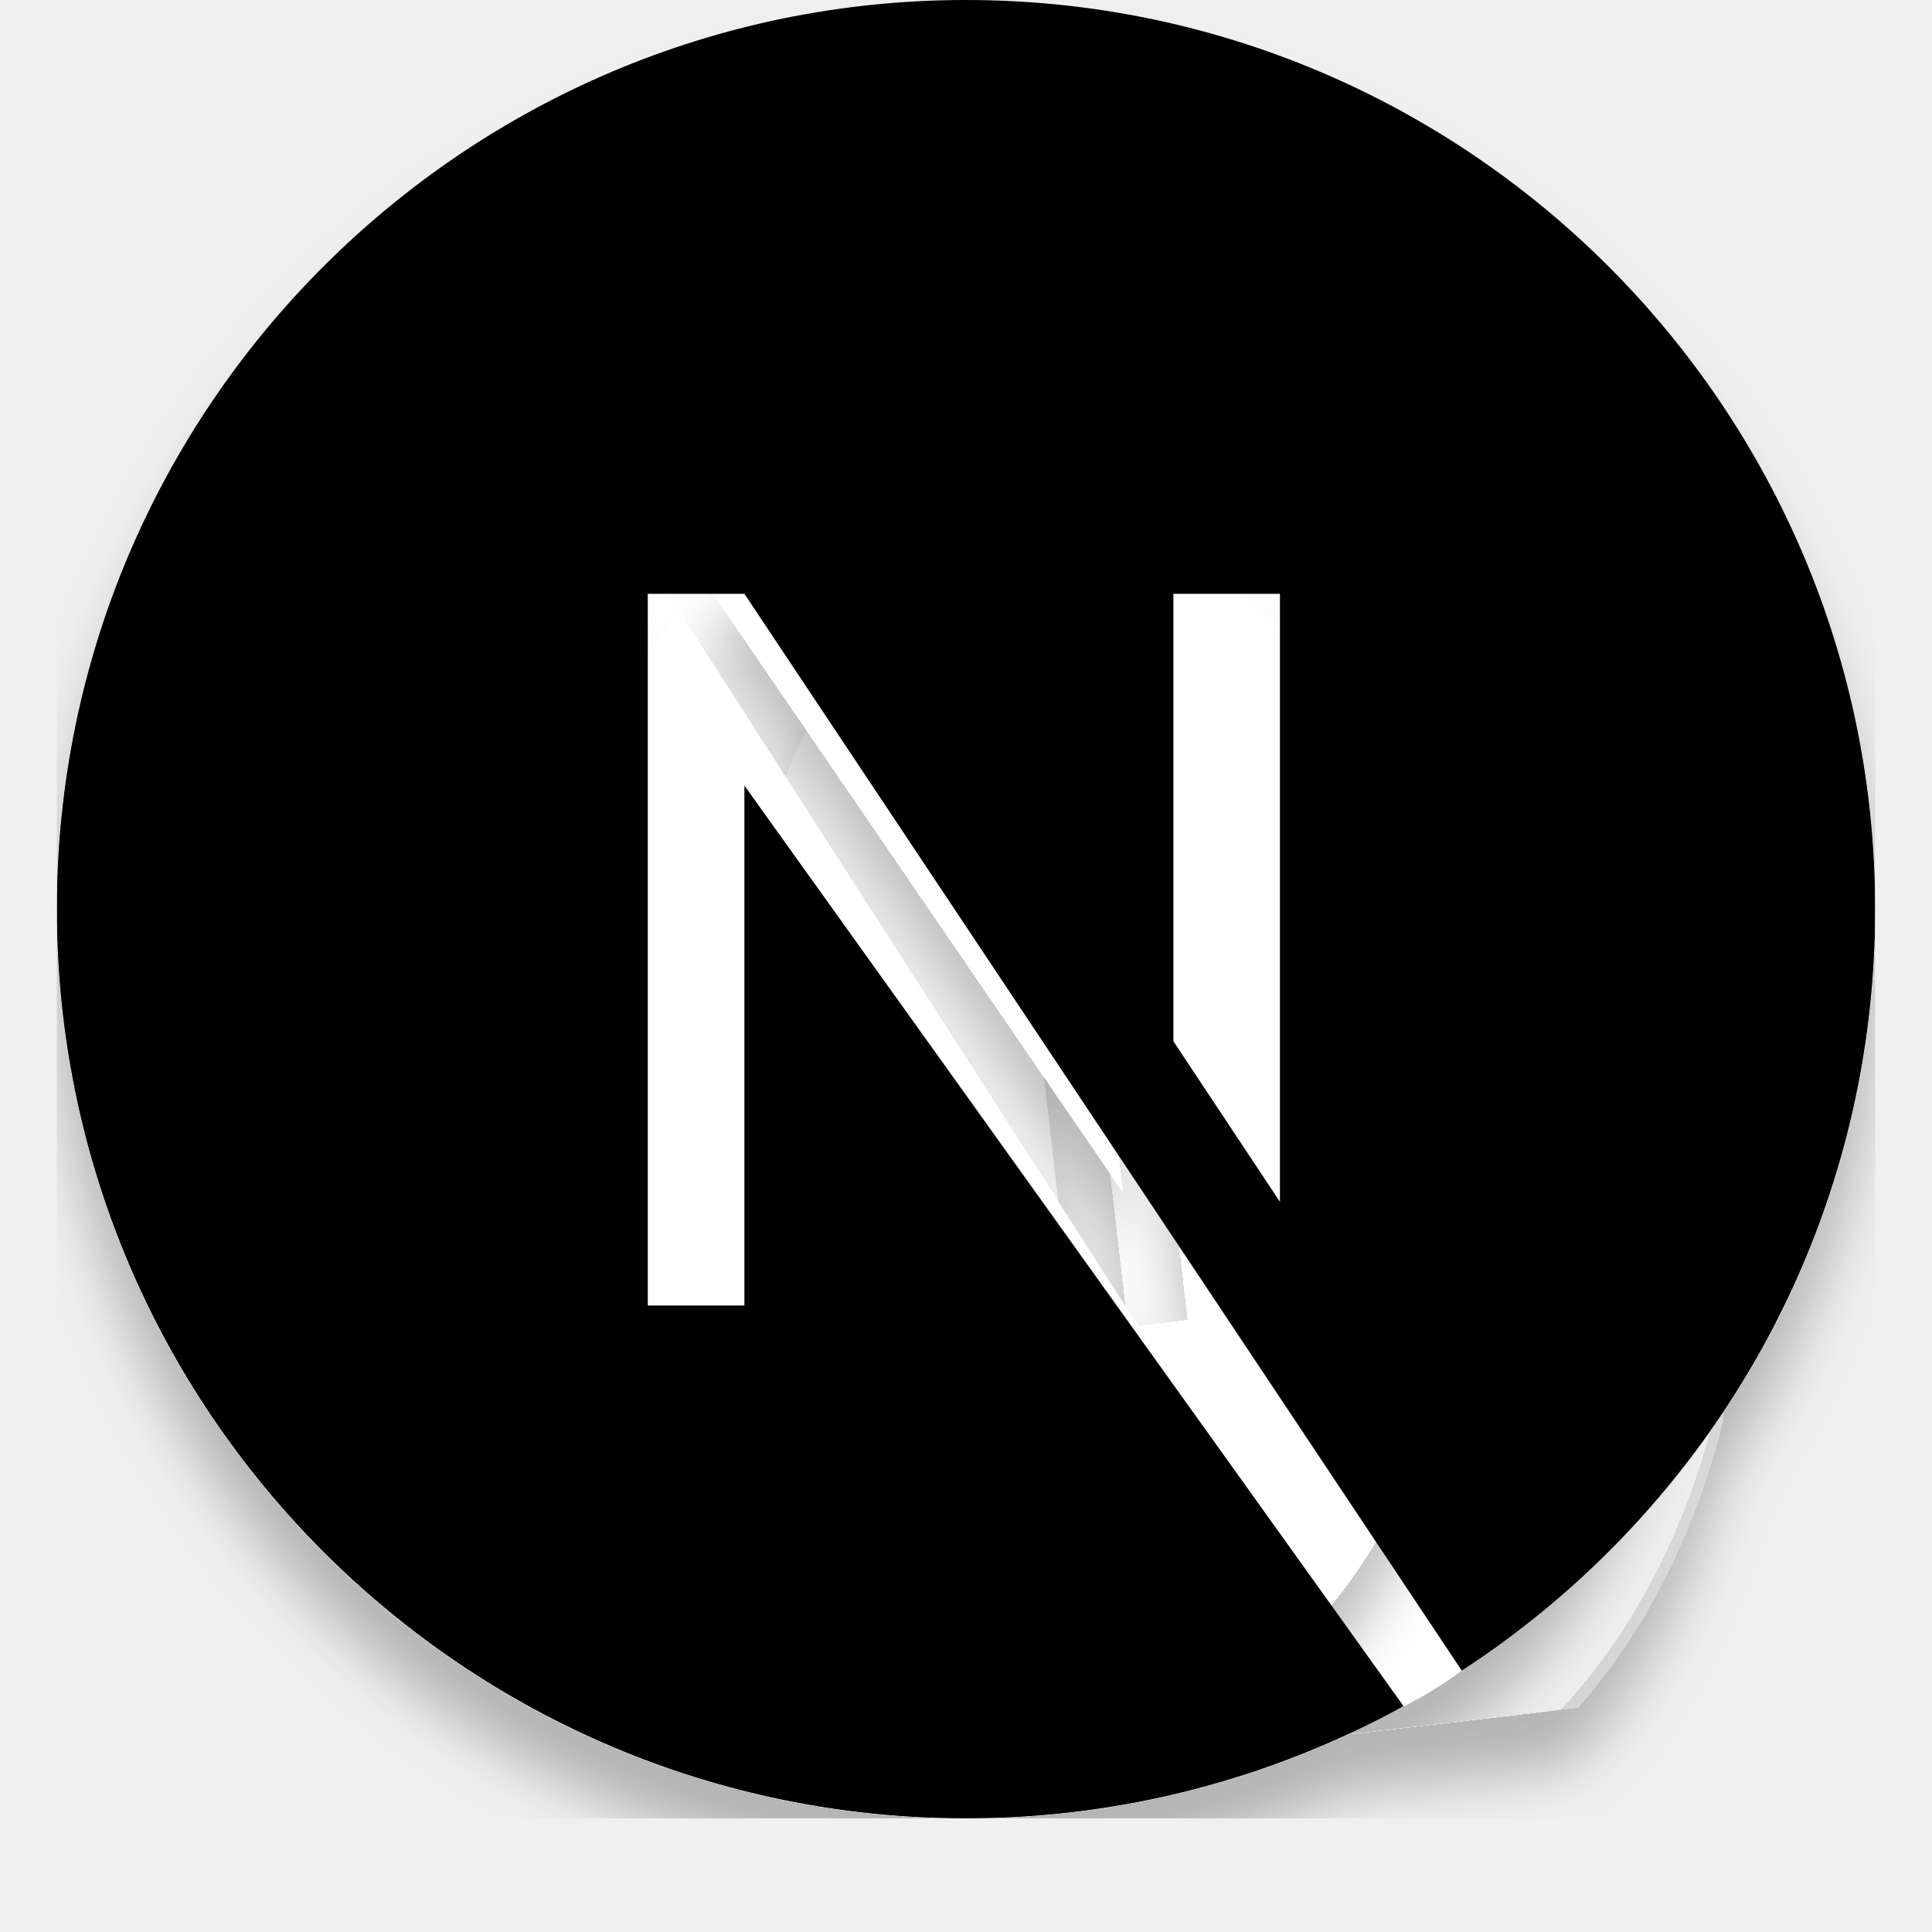
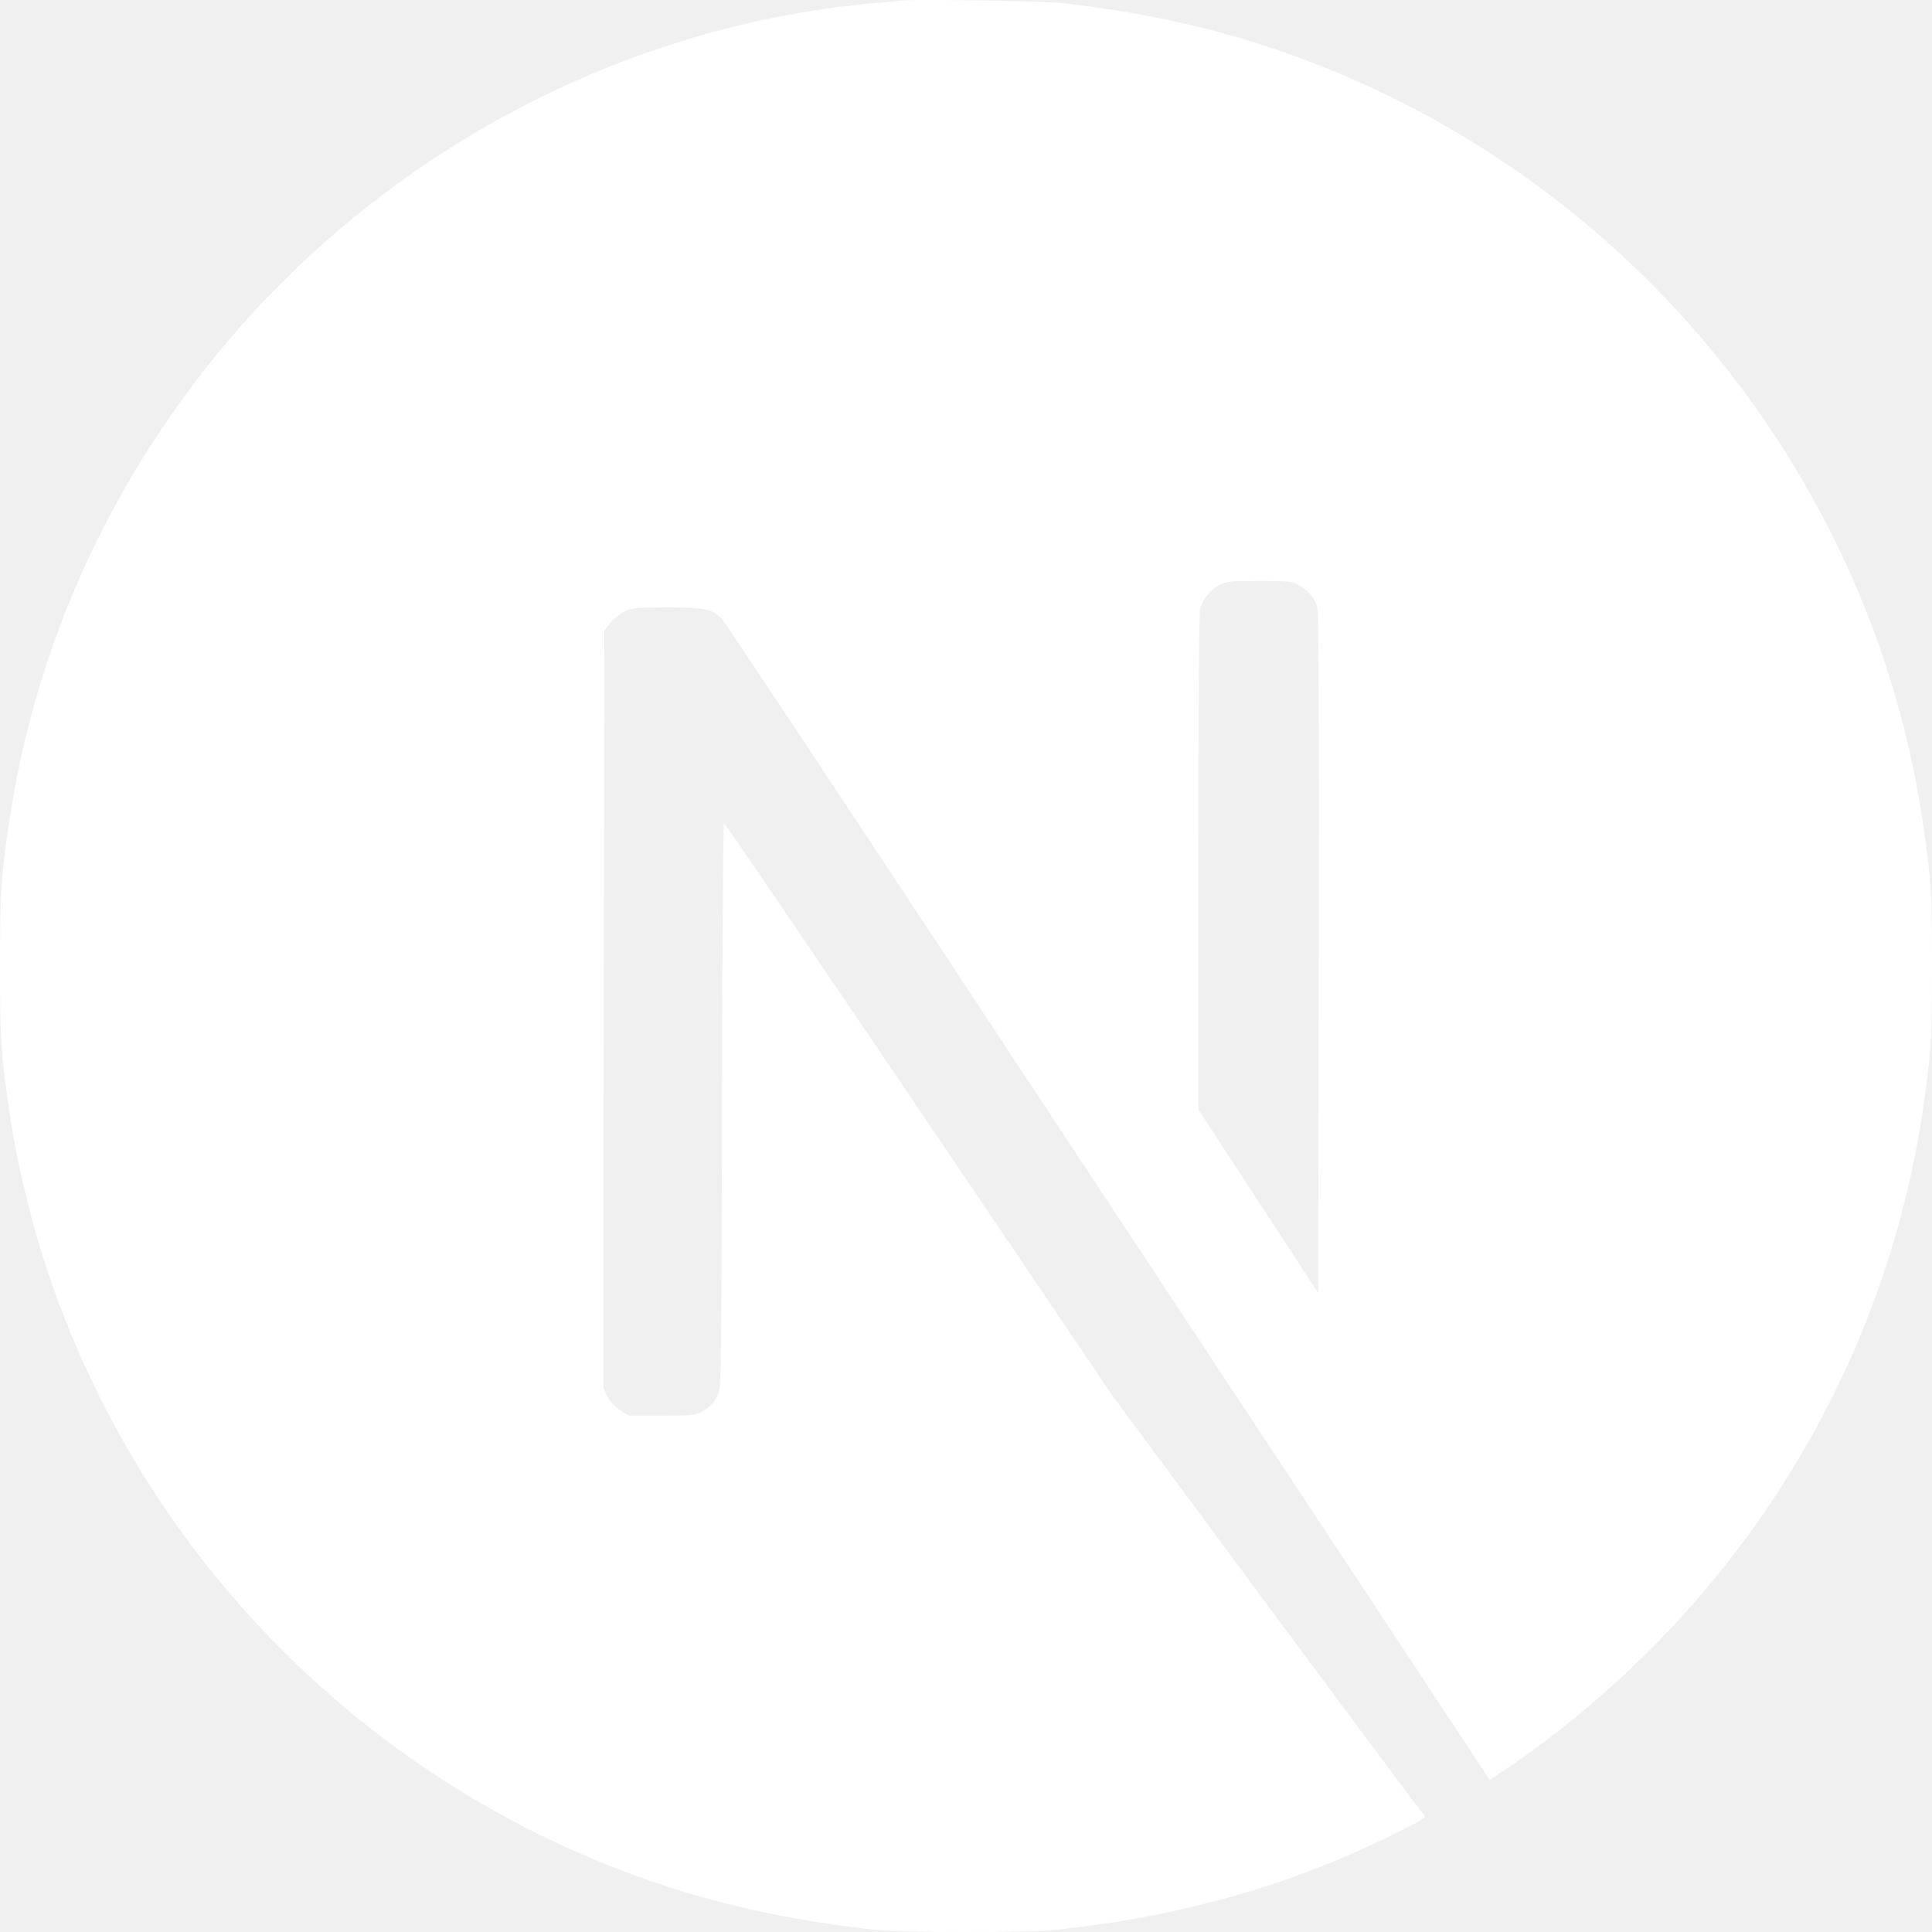
- <svg xmlns="http://www.w3.org/2000/svg" width="136" height="136" viewBox="0 0 136 136" fill="none">
-   <g clip-path="url(#clip0_26_2)" filter="url(#filter0_d_26_2)">
-     <g clip-path="url(#clip1_26_2)" filter="url(#filter1_d_26_2)">
-       <path d="M66.672 94.541C85.037 94.26 99.661 73.846 99.282 49.016C98.903 24.187 83.663 4.228 65.297 4.508C59.47 4.597 54.039 6.721 49.358 10.31L74.194 55.52L73.801 29.776L77.339 29.722L77.877 64.962L74.339 65.016L47.252 12.101C38.269 20.258 32.446 34.207 32.687 50.033C33.066 74.862 48.306 94.821 66.672 94.541ZM54.265 35.211L58.289 43.099L58.627 65.255L54.725 65.315L54.265 35.211Z" fill="white" />
-     </g>
-     <g clip-path="url(#clip2_26_2)" filter="url(#filter2_d_26_2)">
-       <path d="M52.672 113.541C71.037 113.26 85.661 92.846 85.282 68.016C84.903 43.187 69.663 23.228 51.297 23.508C45.47 23.597 40.039 25.721 35.358 29.31L60.194 74.52L59.801 48.776L63.339 48.722L63.877 83.962L60.339 84.016L33.252 31.101C24.269 39.258 18.445 53.207 18.687 69.033C19.066 93.862 34.306 113.821 52.672 113.541ZM40.265 54.211L44.289 62.099L44.627 84.255L40.725 84.315L40.265 54.211Z" fill="white" />
-     </g>
-     <g clip-path="url(#clip3_26_2)" filter="url(#filter3_d_26_2)">
-       <path d="M90.427 122.597C108.674 120.495 121.19 98.654 118.338 73.893C115.485 49.132 98.33 30.709 80.083 32.812C74.293 33.479 69.1 36.138 64.8 40.188L94.022 82.878L91.064 57.205L94.579 56.8L98.628 91.943L95.113 92.348L62.883 42.185C54.758 51.224 50.354 65.734 52.172 81.516C55.025 106.277 72.18 124.7 90.427 122.597ZM72.166 64.571L76.956 72.051L79.502 94.146L75.625 94.593L72.166 64.571Z" fill="white" />
-     </g>
-     <g clip-path="url(#clip4_26_2)" filter="url(#filter4_d_26_2)">
-       <path d="M75.427 123.597C93.674 121.495 106.19 99.654 103.338 74.893C100.485 50.132 83.33 31.709 65.083 33.812C59.293 34.479 54.1 37.138 49.8 41.188L79.022 83.878L76.064 58.205L79.579 57.8L83.628 92.943L80.113 93.348L47.883 43.185C39.758 52.224 35.354 66.734 37.172 82.516C40.025 107.277 57.18 125.7 75.427 123.597ZM57.166 65.571L61.956 73.051L64.502 95.146L60.625 95.593L57.166 65.571Z" fill="white" />
-     </g>
-     <path d="M68 0C32.7 0 4 28.7 4 64C4 99.3 32.7 128 68 128C79.2 128 89.7 125.1 98.8 120.1L52.4 55.3V91.9H45.6V41.8H52.4L102.9 117.6C120.4 106.2 132 86.5 132 64C132 28.7 103.3 0 68 0ZM90.1 84.6L82.6 73.3V41.8H90.1V84.6Z" fill="black" />
+ <svg xmlns="http://www.w3.org/2000/svg" width="800px" height="800px" viewBox="0 0 256 256" version="1.1" preserveAspectRatio="xMidYMid">
+   <g>
+     <path d="M119.617,0.069 C119.066,0.119 117.315,0.294 115.738,0.419 C79.378,3.697 45.319,23.313 23.748,53.463 C11.736,70.227 4.054,89.243 1.151,109.385 C0.125,116.415 0,118.492 0,128.025 C0,137.558 0.125,139.635 1.151,146.666 C8.108,194.73 42.316,235.114 88.712,250.076 C97.02,252.754 105.778,254.58 115.738,255.681 C119.617,256.106 136.383,256.106 140.262,255.681 C157.454,253.779 172.018,249.526 186.382,242.195 C188.584,241.069 189.01,240.769 188.709,240.518 C188.509,240.368 179.125,227.783 167.864,212.57 L147.394,184.922 L121.744,146.966 C107.63,126.098 96.019,109.034 95.919,109.034 C95.819,109.009 95.718,125.873 95.668,146.465 C95.593,182.52 95.568,183.971 95.118,184.822 C94.467,186.048 93.967,186.549 92.916,187.099 C92.115,187.499 91.414,187.574 87.636,187.574 L83.306,187.574 L82.155,186.849 C81.404,186.373 80.854,185.748 80.479,185.022 L79.953,183.896 L80.003,133.73 L80.078,83.538 L80.854,82.562 C81.254,82.037 82.105,81.361 82.706,81.036 C83.732,80.536 84.132,80.486 88.461,80.486 C93.566,80.486 94.417,80.686 95.743,82.137 C96.119,82.537 110.007,103.455 126.624,128.651 C143.24,153.846 165.962,188.25 177.123,205.139 L197.393,235.84 L198.419,235.164 C207.503,229.259 217.112,220.852 224.719,212.095 C240.91,193.504 251.345,170.836 254.849,146.666 C255.875,139.635 256,137.558 256,128.025 C256,118.492 255.875,116.415 254.849,109.385 C247.892,61.32 213.684,20.936 167.288,5.974 C159.105,3.322 150.397,1.495 140.637,0.394 C138.235,0.144 121.694,-0.131 119.617,0.069 L119.617,0.069 Z M172.018,77.483 C173.219,78.084 174.195,79.235 174.545,80.436 C174.746,81.086 174.796,94.998 174.746,126.349 L174.671,171.336 L166.738,159.176 L158.78,147.016 L158.78,114.314 C158.78,93.171 158.88,81.286 159.03,80.711 C159.431,79.31 160.307,78.209 161.508,77.558 C162.534,77.033 162.909,76.983 166.838,76.983 C170.542,76.983 171.192,77.033 172.018,77.483 Z" fill="#ffffff">
+ 
+ </path>
  </g>
-   <defs>
-     <filter id="filter0_d_26_2" x="0" y="0" width="136" height="136" filterUnits="userSpaceOnUse" color-interpolation-filters="sRGB">
-       <feFlood flood-opacity="0" result="BackgroundImageFix" />
-       <feColorMatrix in="SourceAlpha" type="matrix" values="0 0 0 0 0 0 0 0 0 0 0 0 0 0 0 0 0 0 127 0" result="hardAlpha" />
-       <feOffset dy="4" />
-       <feGaussianBlur stdDeviation="2" />
-       <feComposite in2="hardAlpha" operator="out" />
-       <feColorMatrix type="matrix" values="0 0 0 0 0 0 0 0 0 0 0 0 0 0 0 0 0 0 0.25 0" />
-       <feBlend mode="normal" in2="BackgroundImageFix" result="effect1_dropShadow_26_2" />
-       <feBlend mode="normal" in="SourceGraphic" in2="effect1_dropShadow_26_2" result="shape" />
-     </filter>
-     <filter id="filter1_d_26_2" x="28" y="4" width="75.969" height="99.049" filterUnits="userSpaceOnUse" color-interpolation-filters="sRGB">
-       <feFlood flood-opacity="0" result="BackgroundImageFix" />
-       <feColorMatrix in="SourceAlpha" type="matrix" values="0 0 0 0 0 0 0 0 0 0 0 0 0 0 0 0 0 0 127 0" result="hardAlpha" />
-       <feOffset dy="4" />
-       <feGaussianBlur stdDeviation="2" />
-       <feComposite in2="hardAlpha" operator="out" />
-       <feColorMatrix type="matrix" values="0 0 0 0 0 0 0 0 0 0 0 0 0 0 0 0 0 0 0.25 0" />
-       <feBlend mode="normal" in2="BackgroundImageFix" result="effect1_dropShadow_26_2" />
-       <feBlend mode="normal" in="SourceGraphic" in2="effect1_dropShadow_26_2" result="shape" />
-     </filter>
-     <filter id="filter2_d_26_2" x="14" y="23" width="75.969" height="99.049" filterUnits="userSpaceOnUse" color-interpolation-filters="sRGB">
-       <feFlood flood-opacity="0" result="BackgroundImageFix" />
-       <feColorMatrix in="SourceAlpha" type="matrix" values="0 0 0 0 0 0 0 0 0 0 0 0 0 0 0 0 0 0 127 0" result="hardAlpha" />
-       <feOffset dy="4" />
-       <feGaussianBlur stdDeviation="2" />
-       <feComposite in2="hardAlpha" operator="out" />
-       <feColorMatrix type="matrix" values="0 0 0 0 0 0 0 0 0 0 0 0 0 0 0 0 0 0 0.25 0" />
-       <feBlend mode="normal" in2="BackgroundImageFix" result="effect1_dropShadow_26_2" />
-       <feBlend mode="normal" in="SourceGraphic" in2="effect1_dropShadow_26_2" result="shape" />
-     </filter>
-     <filter id="filter3_d_26_2" x="43" y="29" width="84.51" height="105.409" filterUnits="userSpaceOnUse" color-interpolation-filters="sRGB">
-       <feFlood flood-opacity="0" result="BackgroundImageFix" />
-       <feColorMatrix in="SourceAlpha" type="matrix" values="0 0 0 0 0 0 0 0 0 0 0 0 0 0 0 0 0 0 127 0" result="hardAlpha" />
-       <feOffset dy="4" />
-       <feGaussianBlur stdDeviation="2" />
-       <feComposite in2="hardAlpha" operator="out" />
-       <feColorMatrix type="matrix" values="0 0 0 0 0 0 0 0 0 0 0 0 0 0 0 0 0 0 0.25 0" />
-       <feBlend mode="normal" in2="BackgroundImageFix" result="effect1_dropShadow_26_2" />
-       <feBlend mode="normal" in="SourceGraphic" in2="effect1_dropShadow_26_2" result="shape" />
-     </filter>
-     <filter id="filter4_d_26_2" x="28" y="30" width="84.51" height="105.409" filterUnits="userSpaceOnUse" color-interpolation-filters="sRGB">
-       <feFlood flood-opacity="0" result="BackgroundImageFix" />
-       <feColorMatrix in="SourceAlpha" type="matrix" values="0 0 0 0 0 0 0 0 0 0 0 0 0 0 0 0 0 0 127 0" result="hardAlpha" />
-       <feOffset dy="4" />
-       <feGaussianBlur stdDeviation="2" />
-       <feComposite in2="hardAlpha" operator="out" />
-       <feColorMatrix type="matrix" values="0 0 0 0 0 0 0 0 0 0 0 0 0 0 0 0 0 0 0.25 0" />
-       <feBlend mode="normal" in2="BackgroundImageFix" result="effect1_dropShadow_26_2" />
-       <feBlend mode="normal" in="SourceGraphic" in2="effect1_dropShadow_26_2" result="shape" />
-     </filter>
-     <clipPath id="clip0_26_2">
-       <rect width="128" height="128" fill="white" transform="translate(4)" />
-     </clipPath>
-     <clipPath id="clip1_26_2">
-       <rect width="66.603" height="90.043" fill="white" transform="translate(99.9694 94.0325) rotate(179.125)" />
-     </clipPath>
-     <clipPath id="clip2_26_2">
-       <rect width="66.603" height="90.043" fill="white" transform="translate(85.9694 113.032) rotate(179.125)" />
-     </clipPath>
-     <clipPath id="clip3_26_2">
-       <rect width="66.603" height="90.379" fill="white" transform="translate(123.51 118.786) rotate(173.428)" />
-     </clipPath>
-     <clipPath id="clip4_26_2">
-       <rect width="66.603" height="90.379" fill="white" transform="translate(108.51 119.786) rotate(173.428)" />
-     </clipPath>
-   </defs>
</svg>
